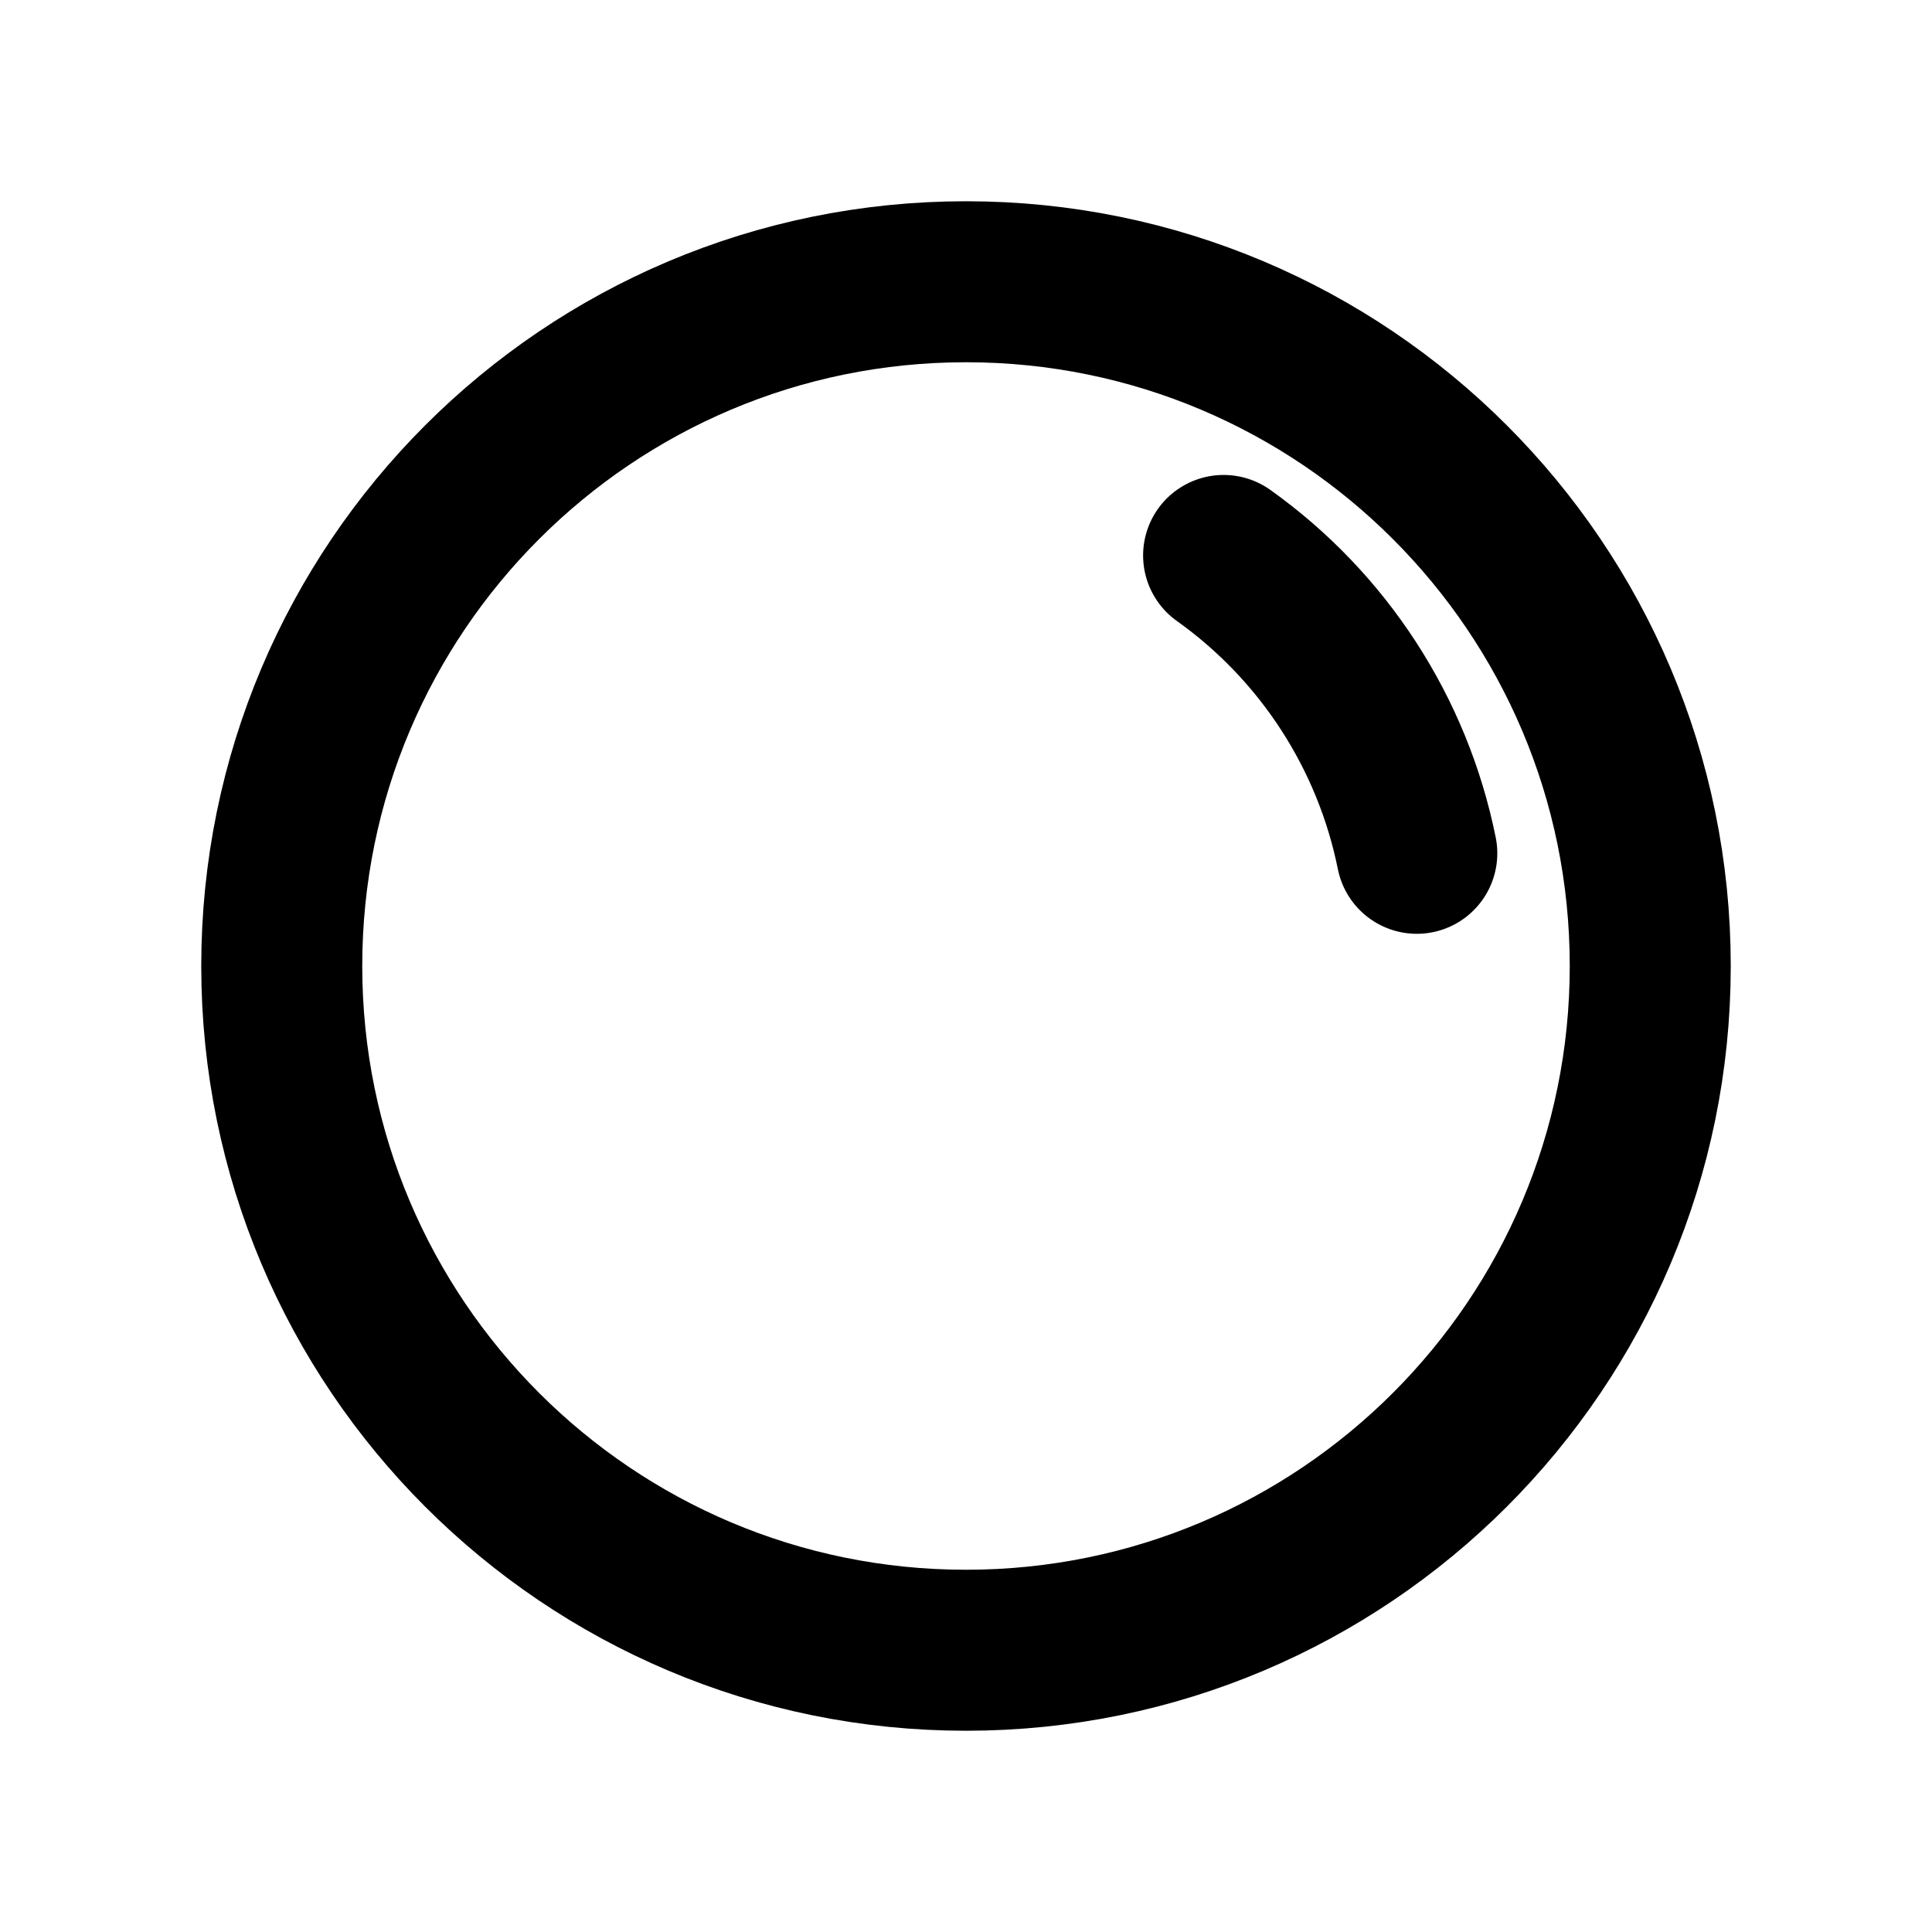
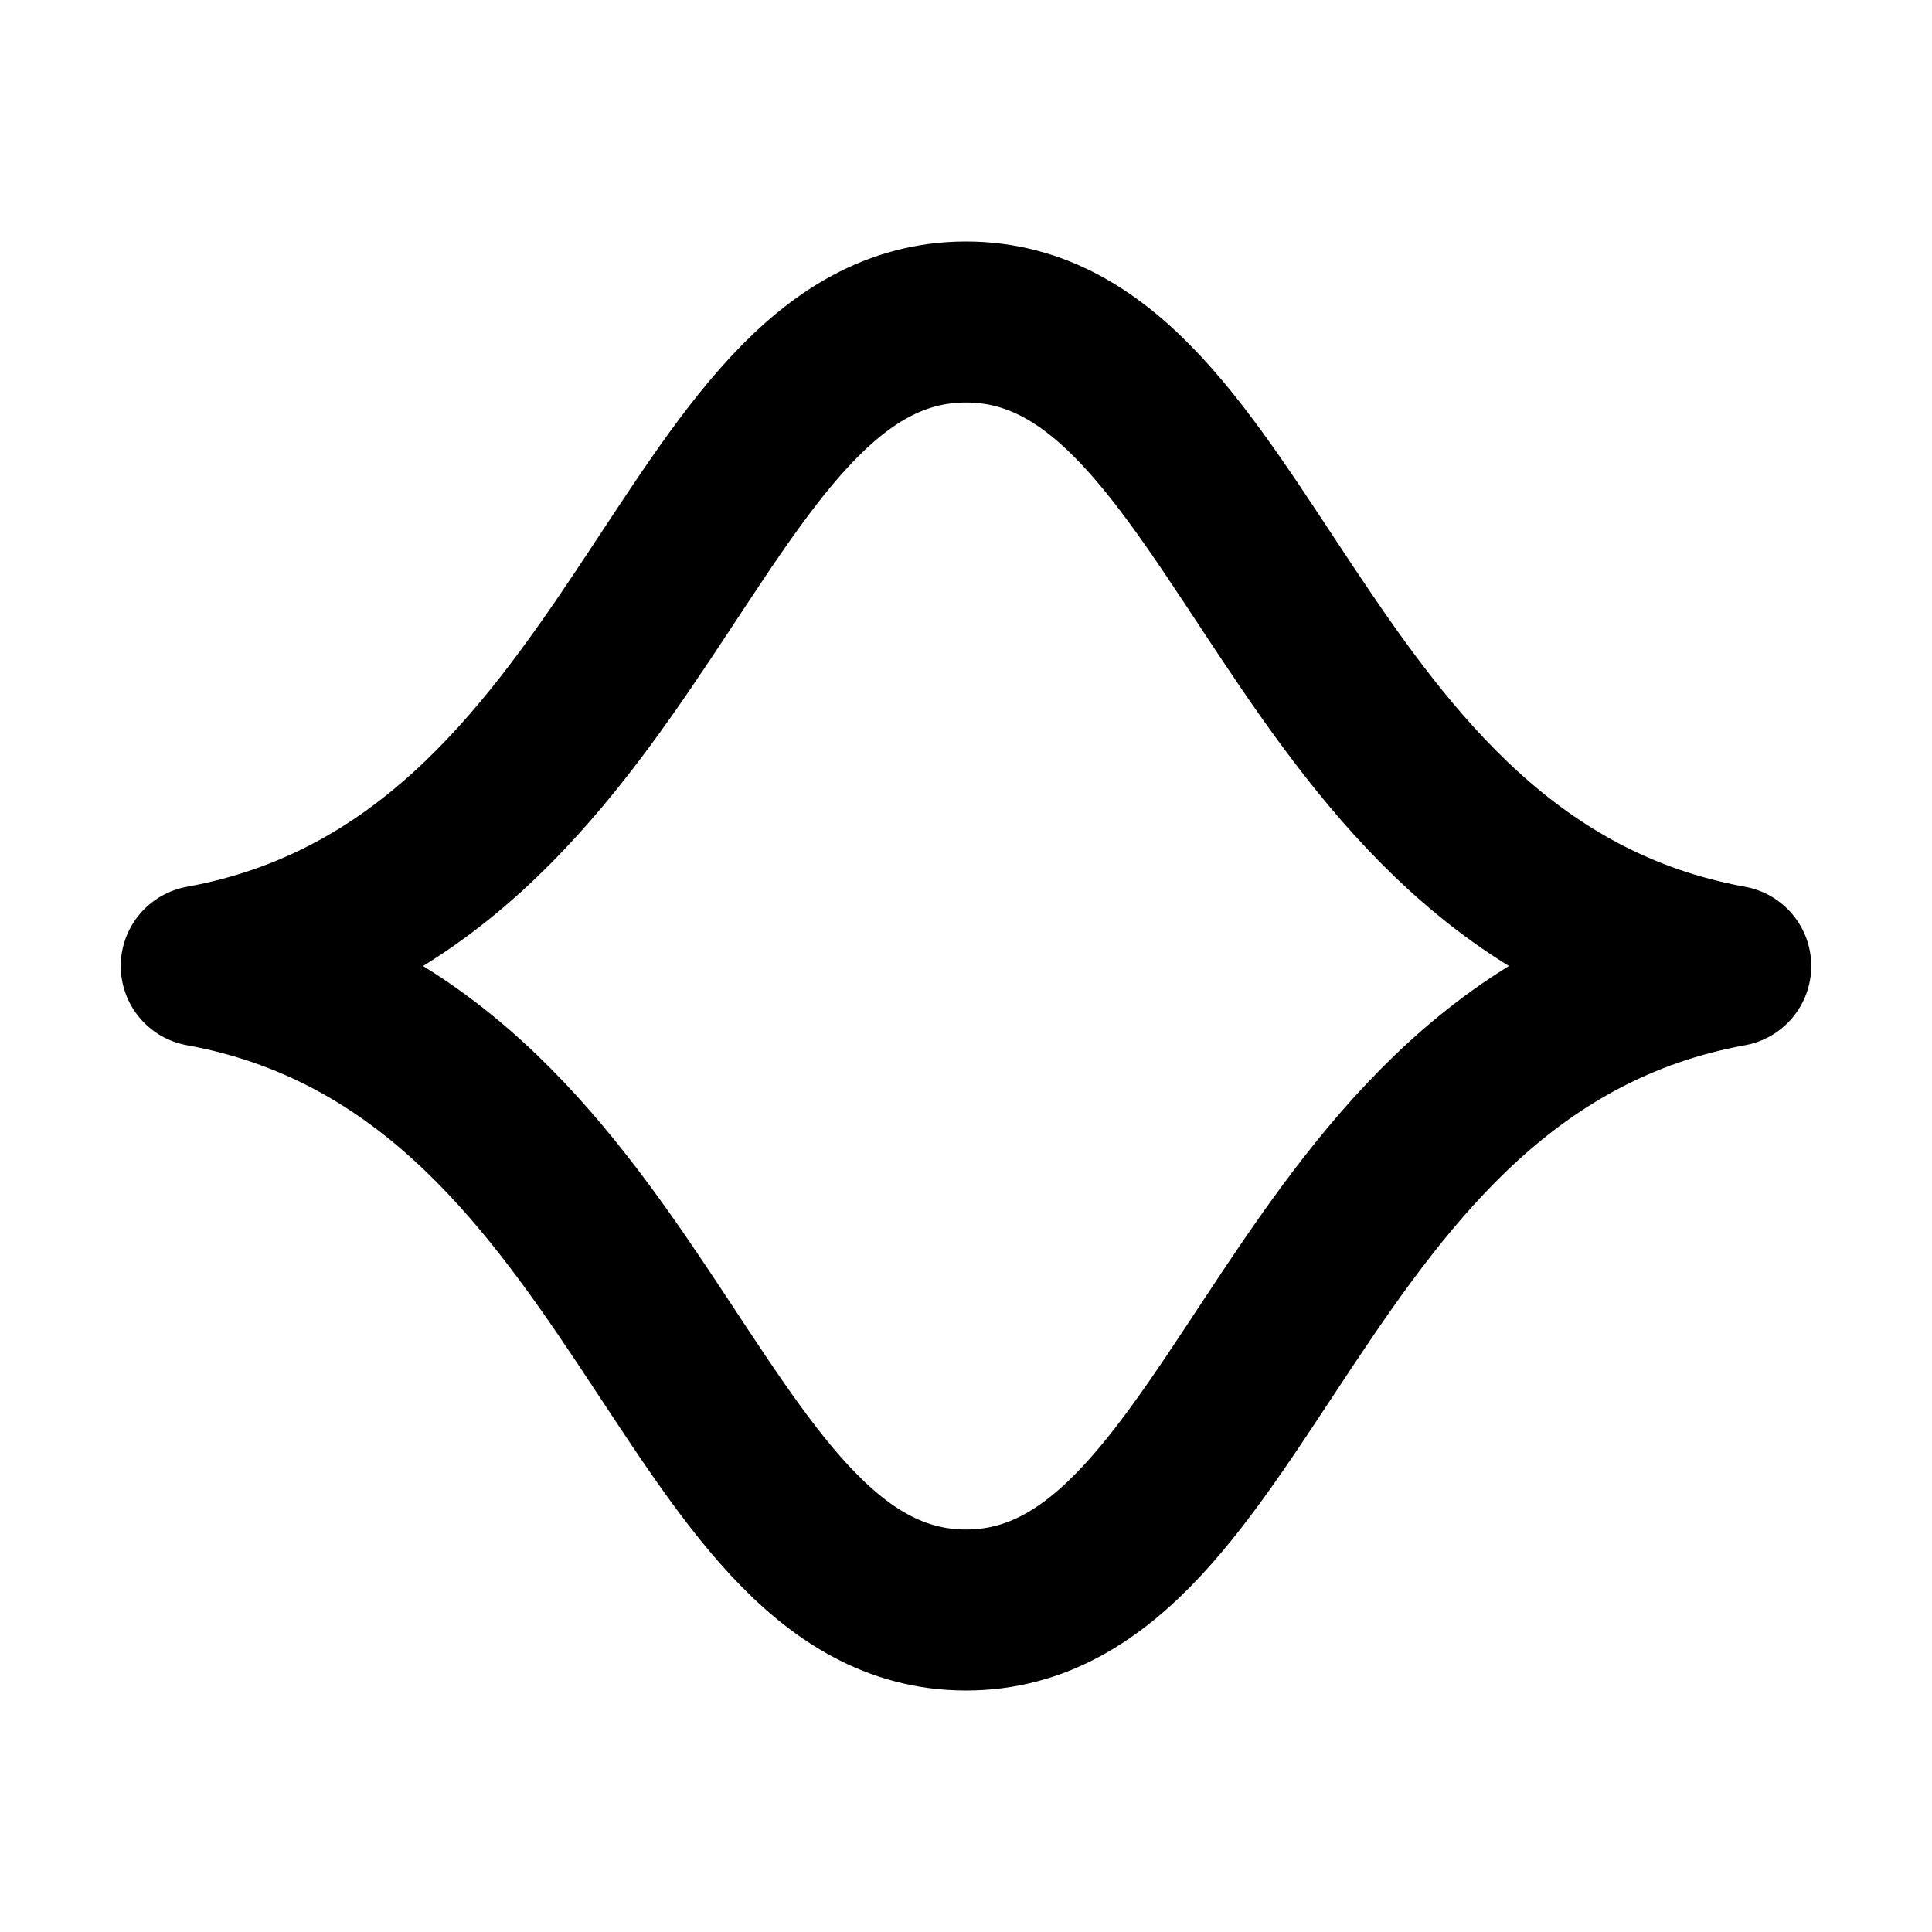
<svg xmlns="http://www.w3.org/2000/svg" viewBox="0 0 24 24" fill="none" stroke="currentColor" stroke-width="2" stroke-linecap="round" stroke-linejoin="round">
-   <circle cx="12" cy="12" r="8.5" />
-   <path d="M15.2 6.9A6 6 0 0 1 17.6 10.6" />
+   <path d="M2.5 12C8 11 8.5 4 12 4C15.5 4 16 11 21.5 12C16 13 15.5 20 12 20C8.5 20 8 13 2.5 12Z" />
</svg>
